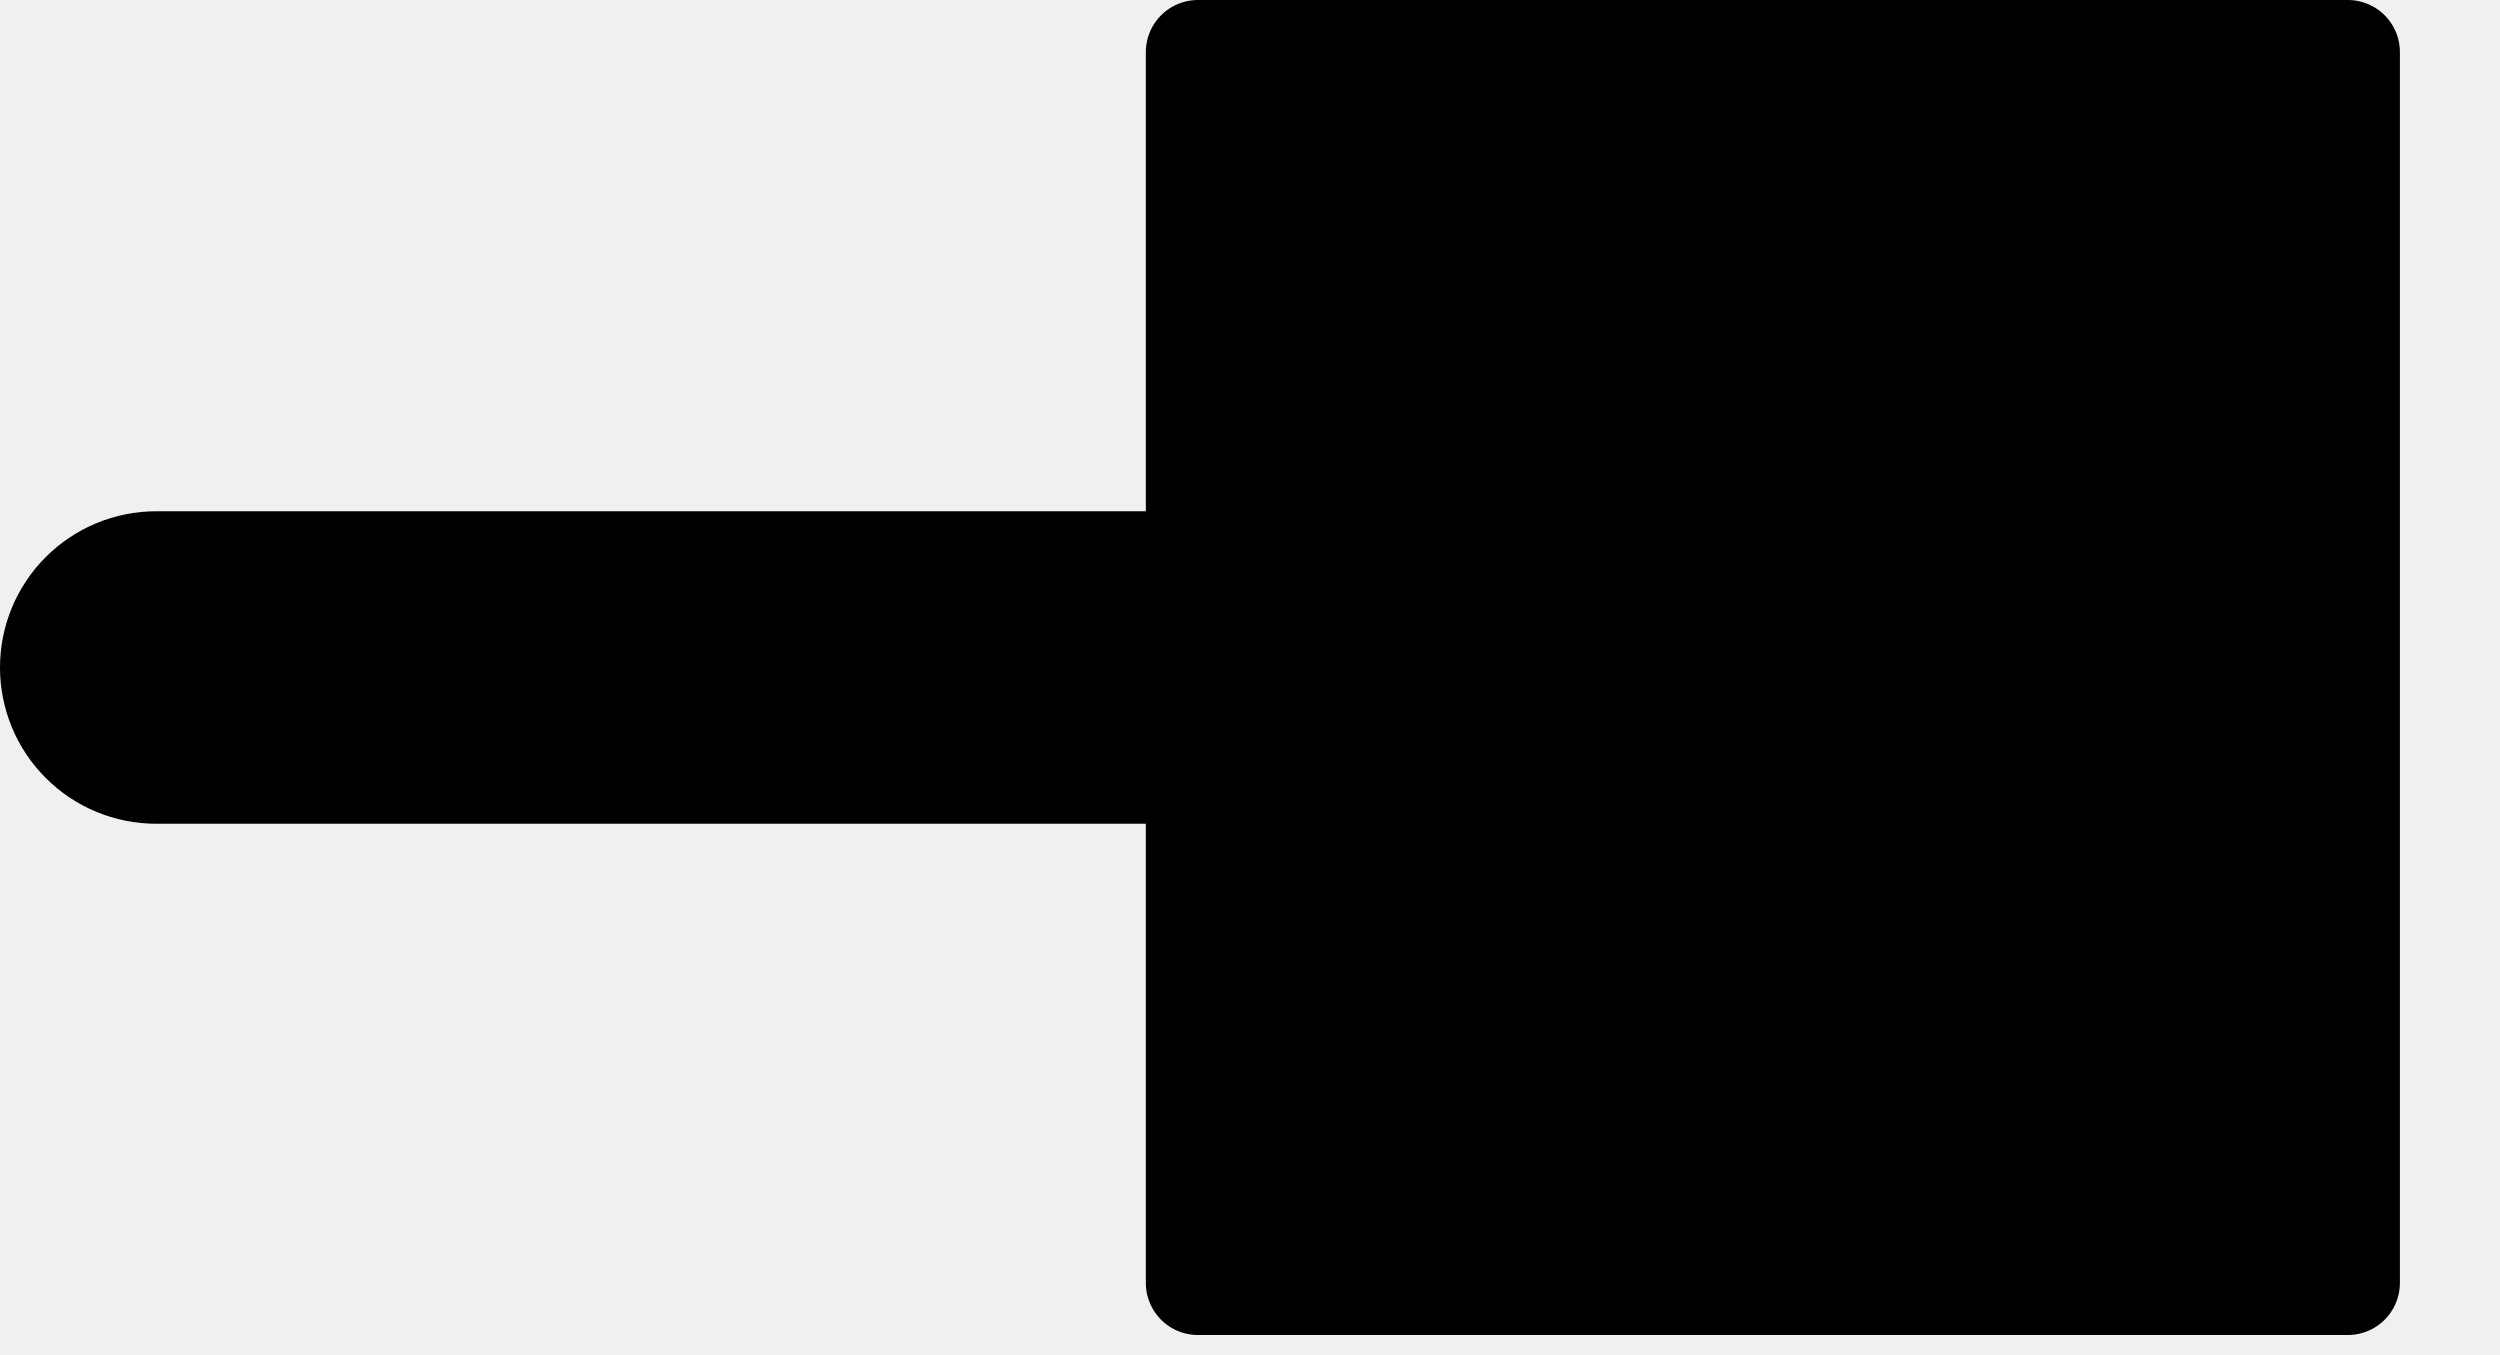
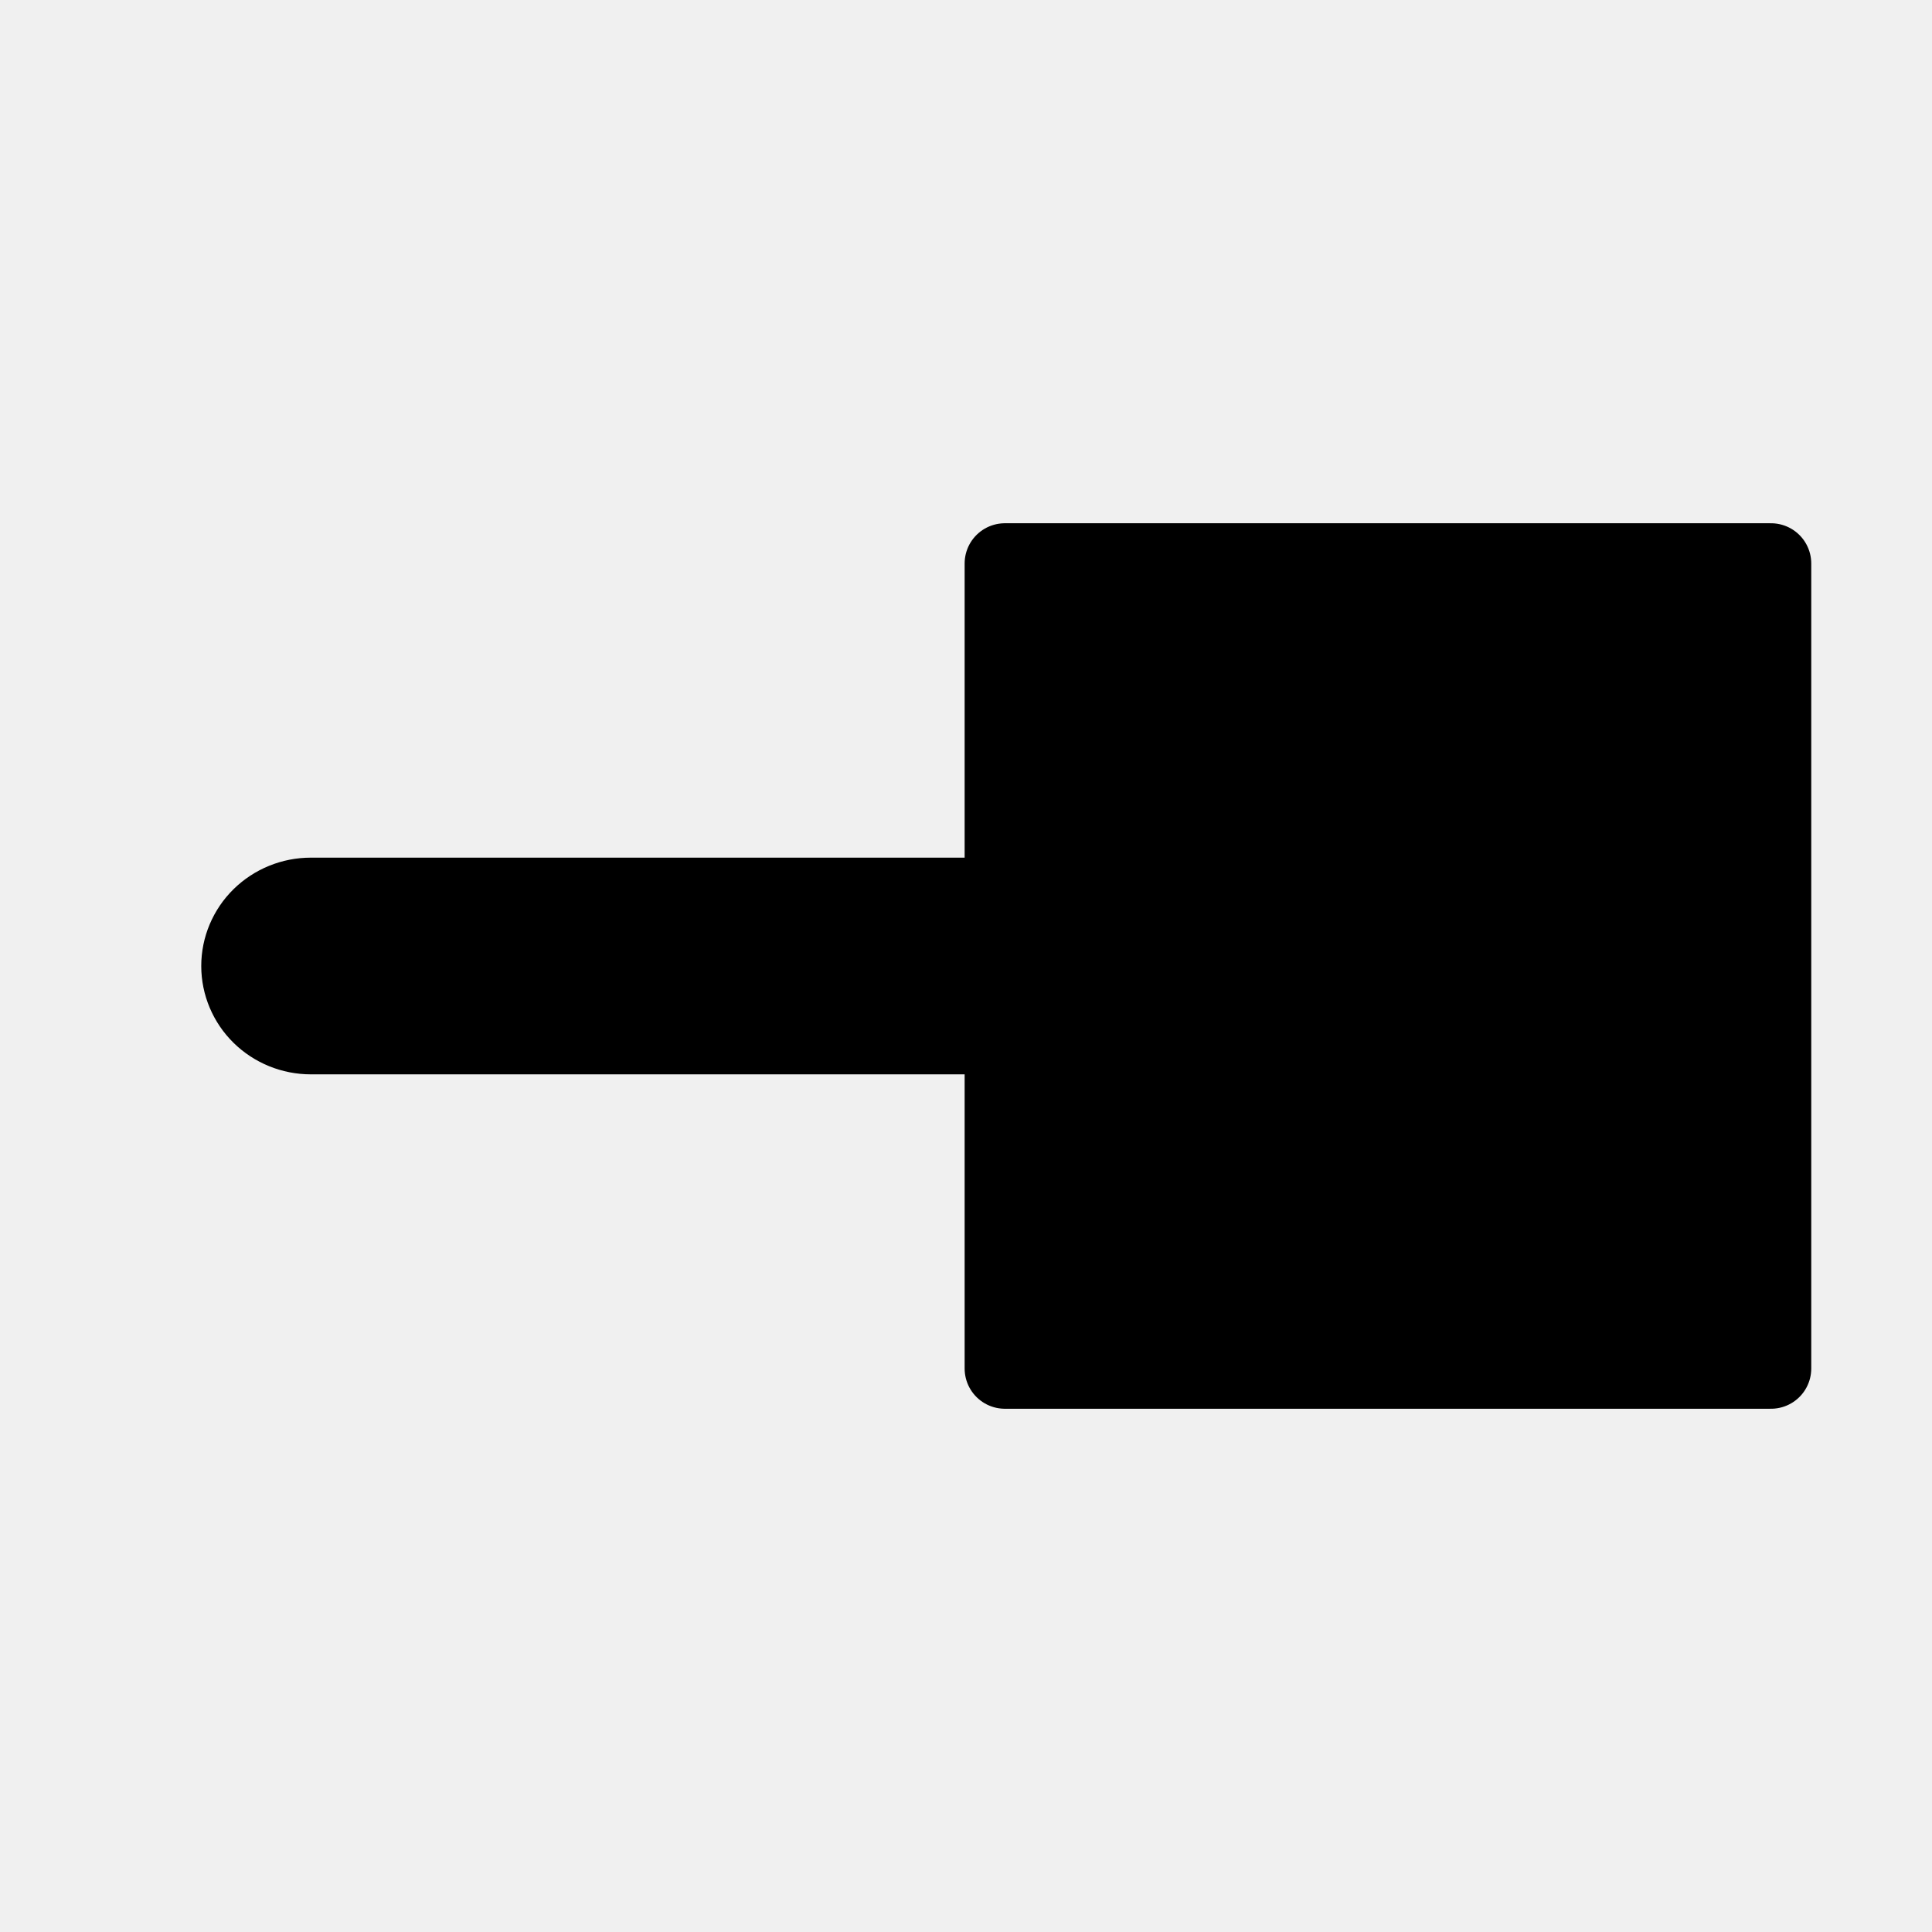
- <svg xmlns="http://www.w3.org/2000/svg" width="24" height="13" viewBox="0 0 24 13" fill="none">
+ <svg xmlns="http://www.w3.org/2000/svg" width="24" height="24" viewBox="0 0 24 24" fill="none">
  <g id="arrow-square-end" clip-path="url(#clip0_2314_703)">
    <g id="g1164">
-       <path id="path1094-3" d="M11.5 0.5V5.408H1.5C1.235 5.408 0.98 5.514 0.793 5.701C0.605 5.889 0.5 6.143 0.5 6.408C0.5 6.673 0.605 6.928 0.793 7.115C0.98 7.303 1.235 7.408 1.5 7.408H11.5V12.316H22.539V0.5H11.5Z" fill="black" stroke="black" stroke-linecap="round" stroke-linejoin="round" />
+       <path id="path1094-3" d="M12.483 7V11.154H3.862C3.633 11.154 3.414 11.243 3.252 11.402C3.091 11.56 3 11.776 3 12C3 12.224 3.091 12.44 3.252 12.598C3.414 12.757 3.633 12.846 3.862 12.846H12.483V17H22V7H12.483Z" fill="black" stroke="black" stroke-linecap="round" stroke-linejoin="round" />
    </g>
  </g>
  <defs>
    <clipPath id="clip0_2314_703">
-       <rect width="23.039" height="12.816" fill="white" />
+       <rect width="24" height="24" fill="white" />
    </clipPath>
  </defs>
</svg>
